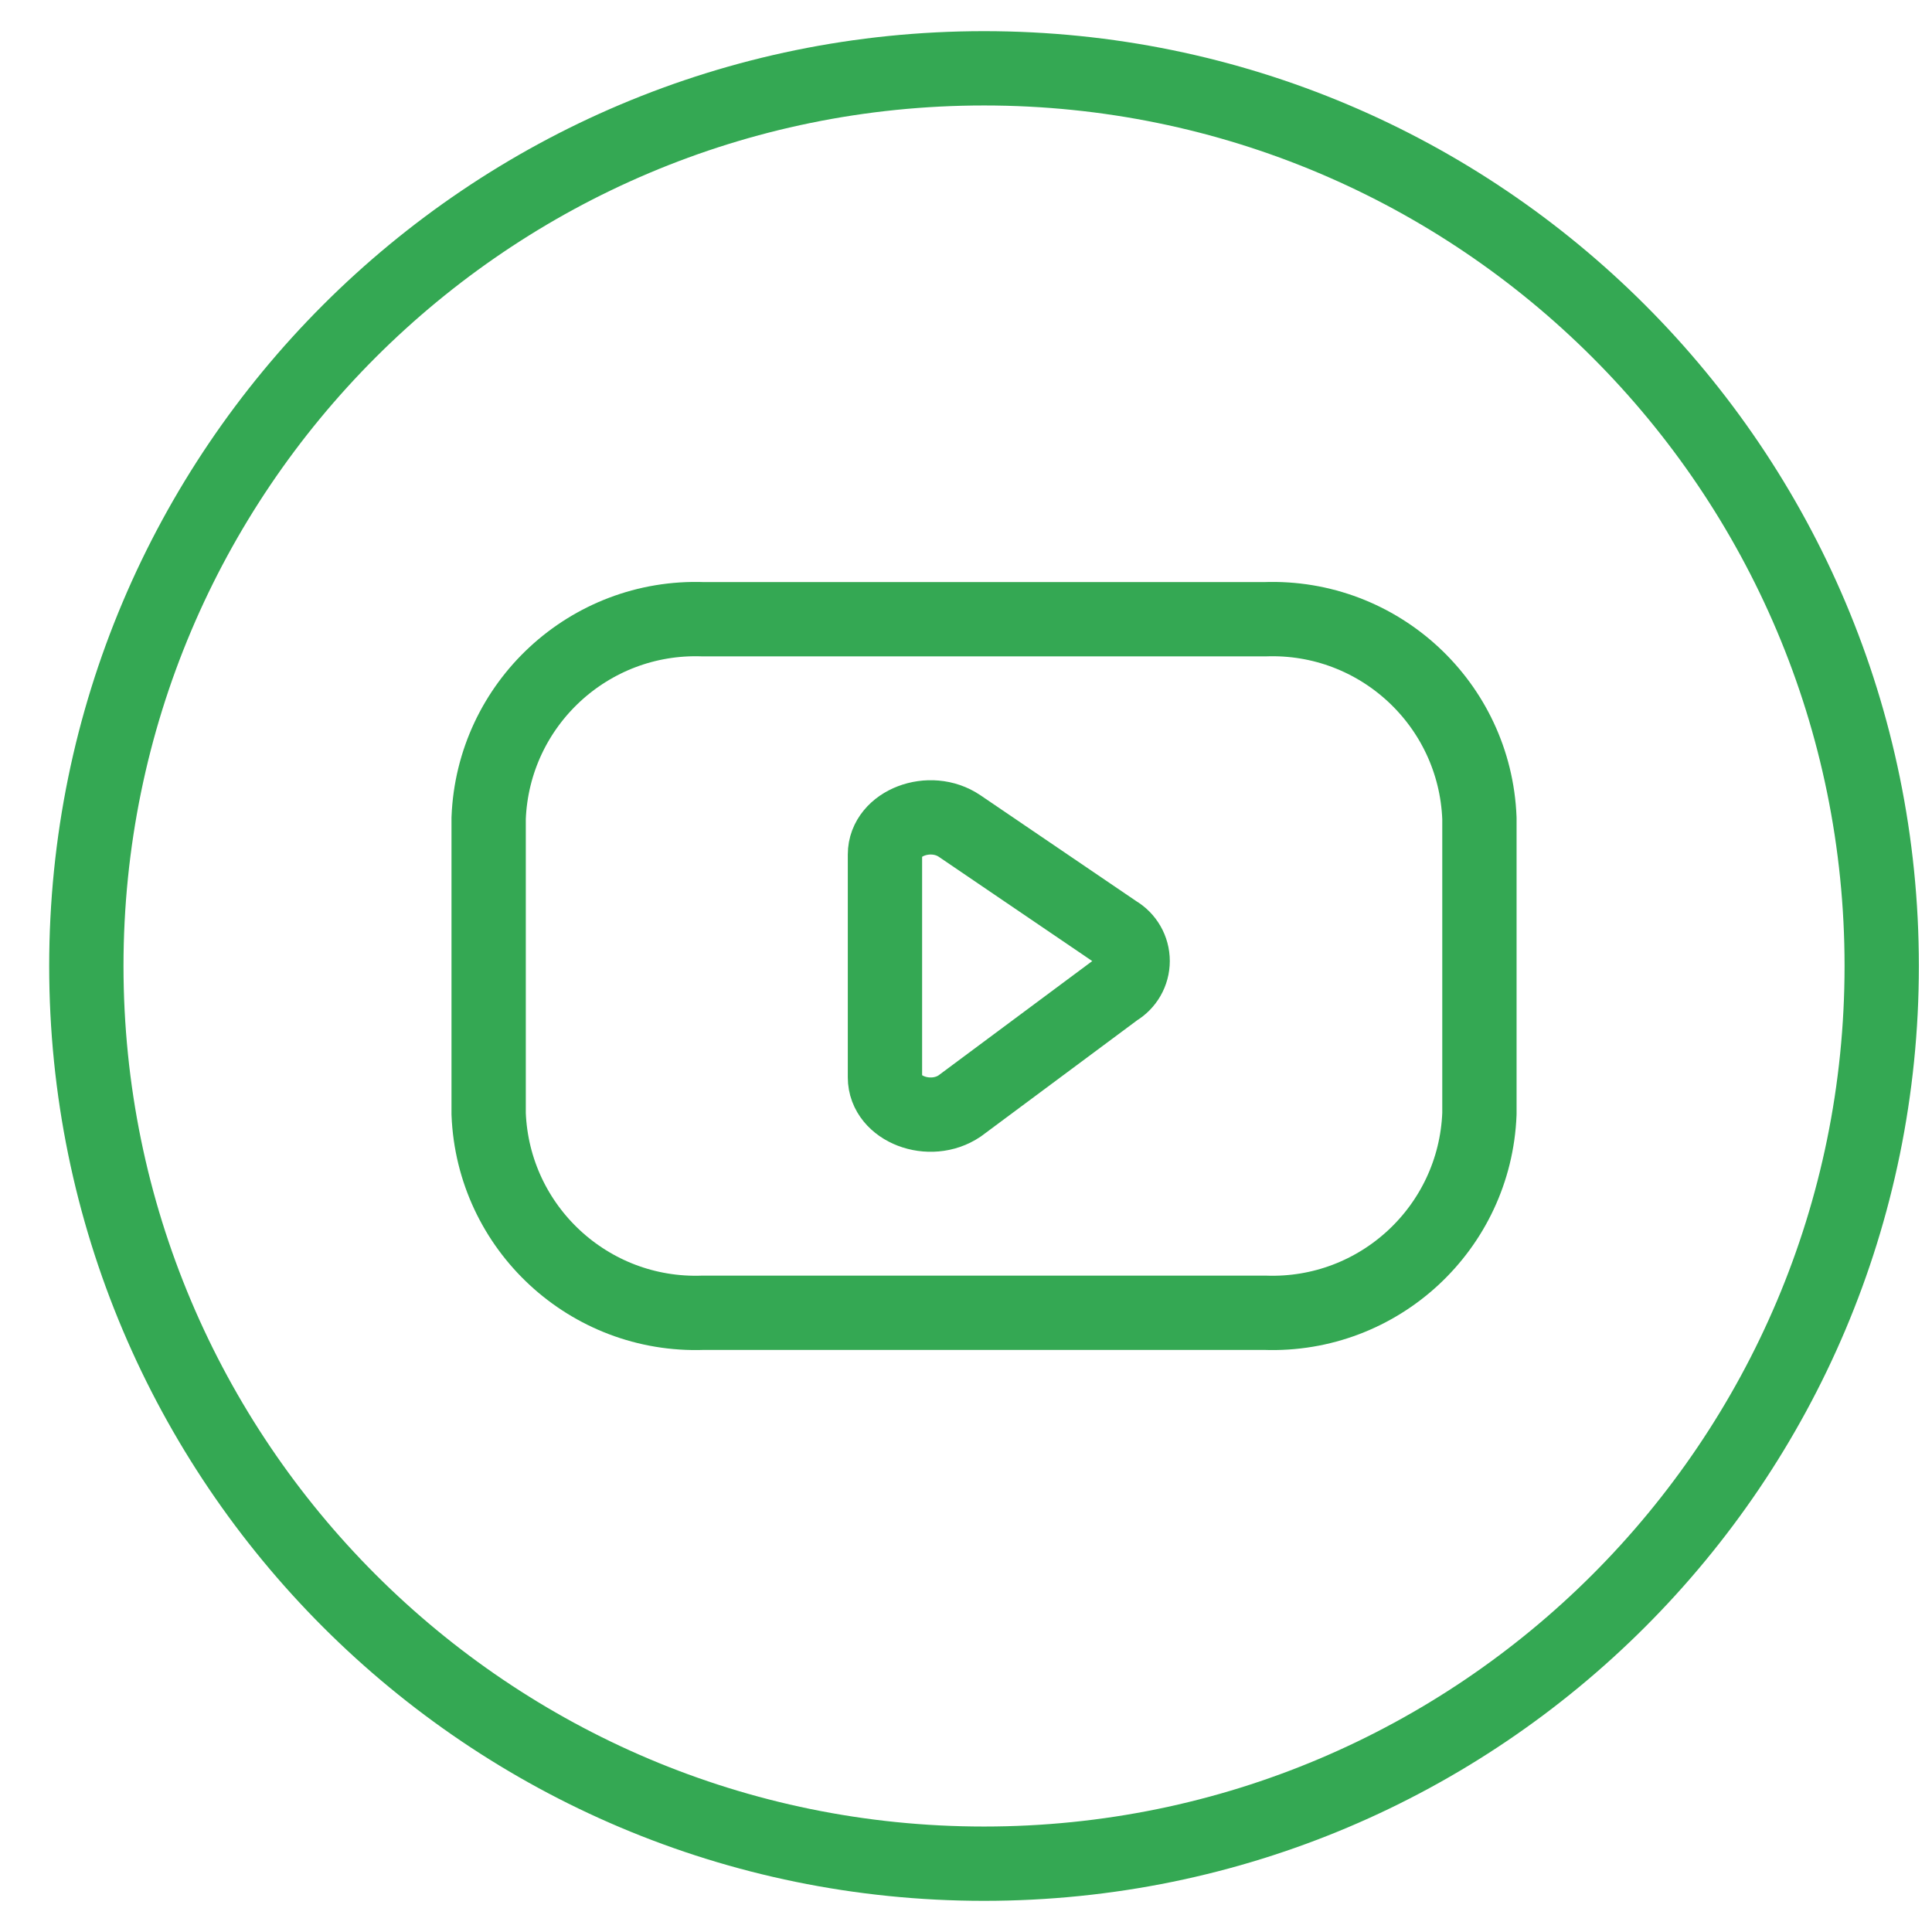
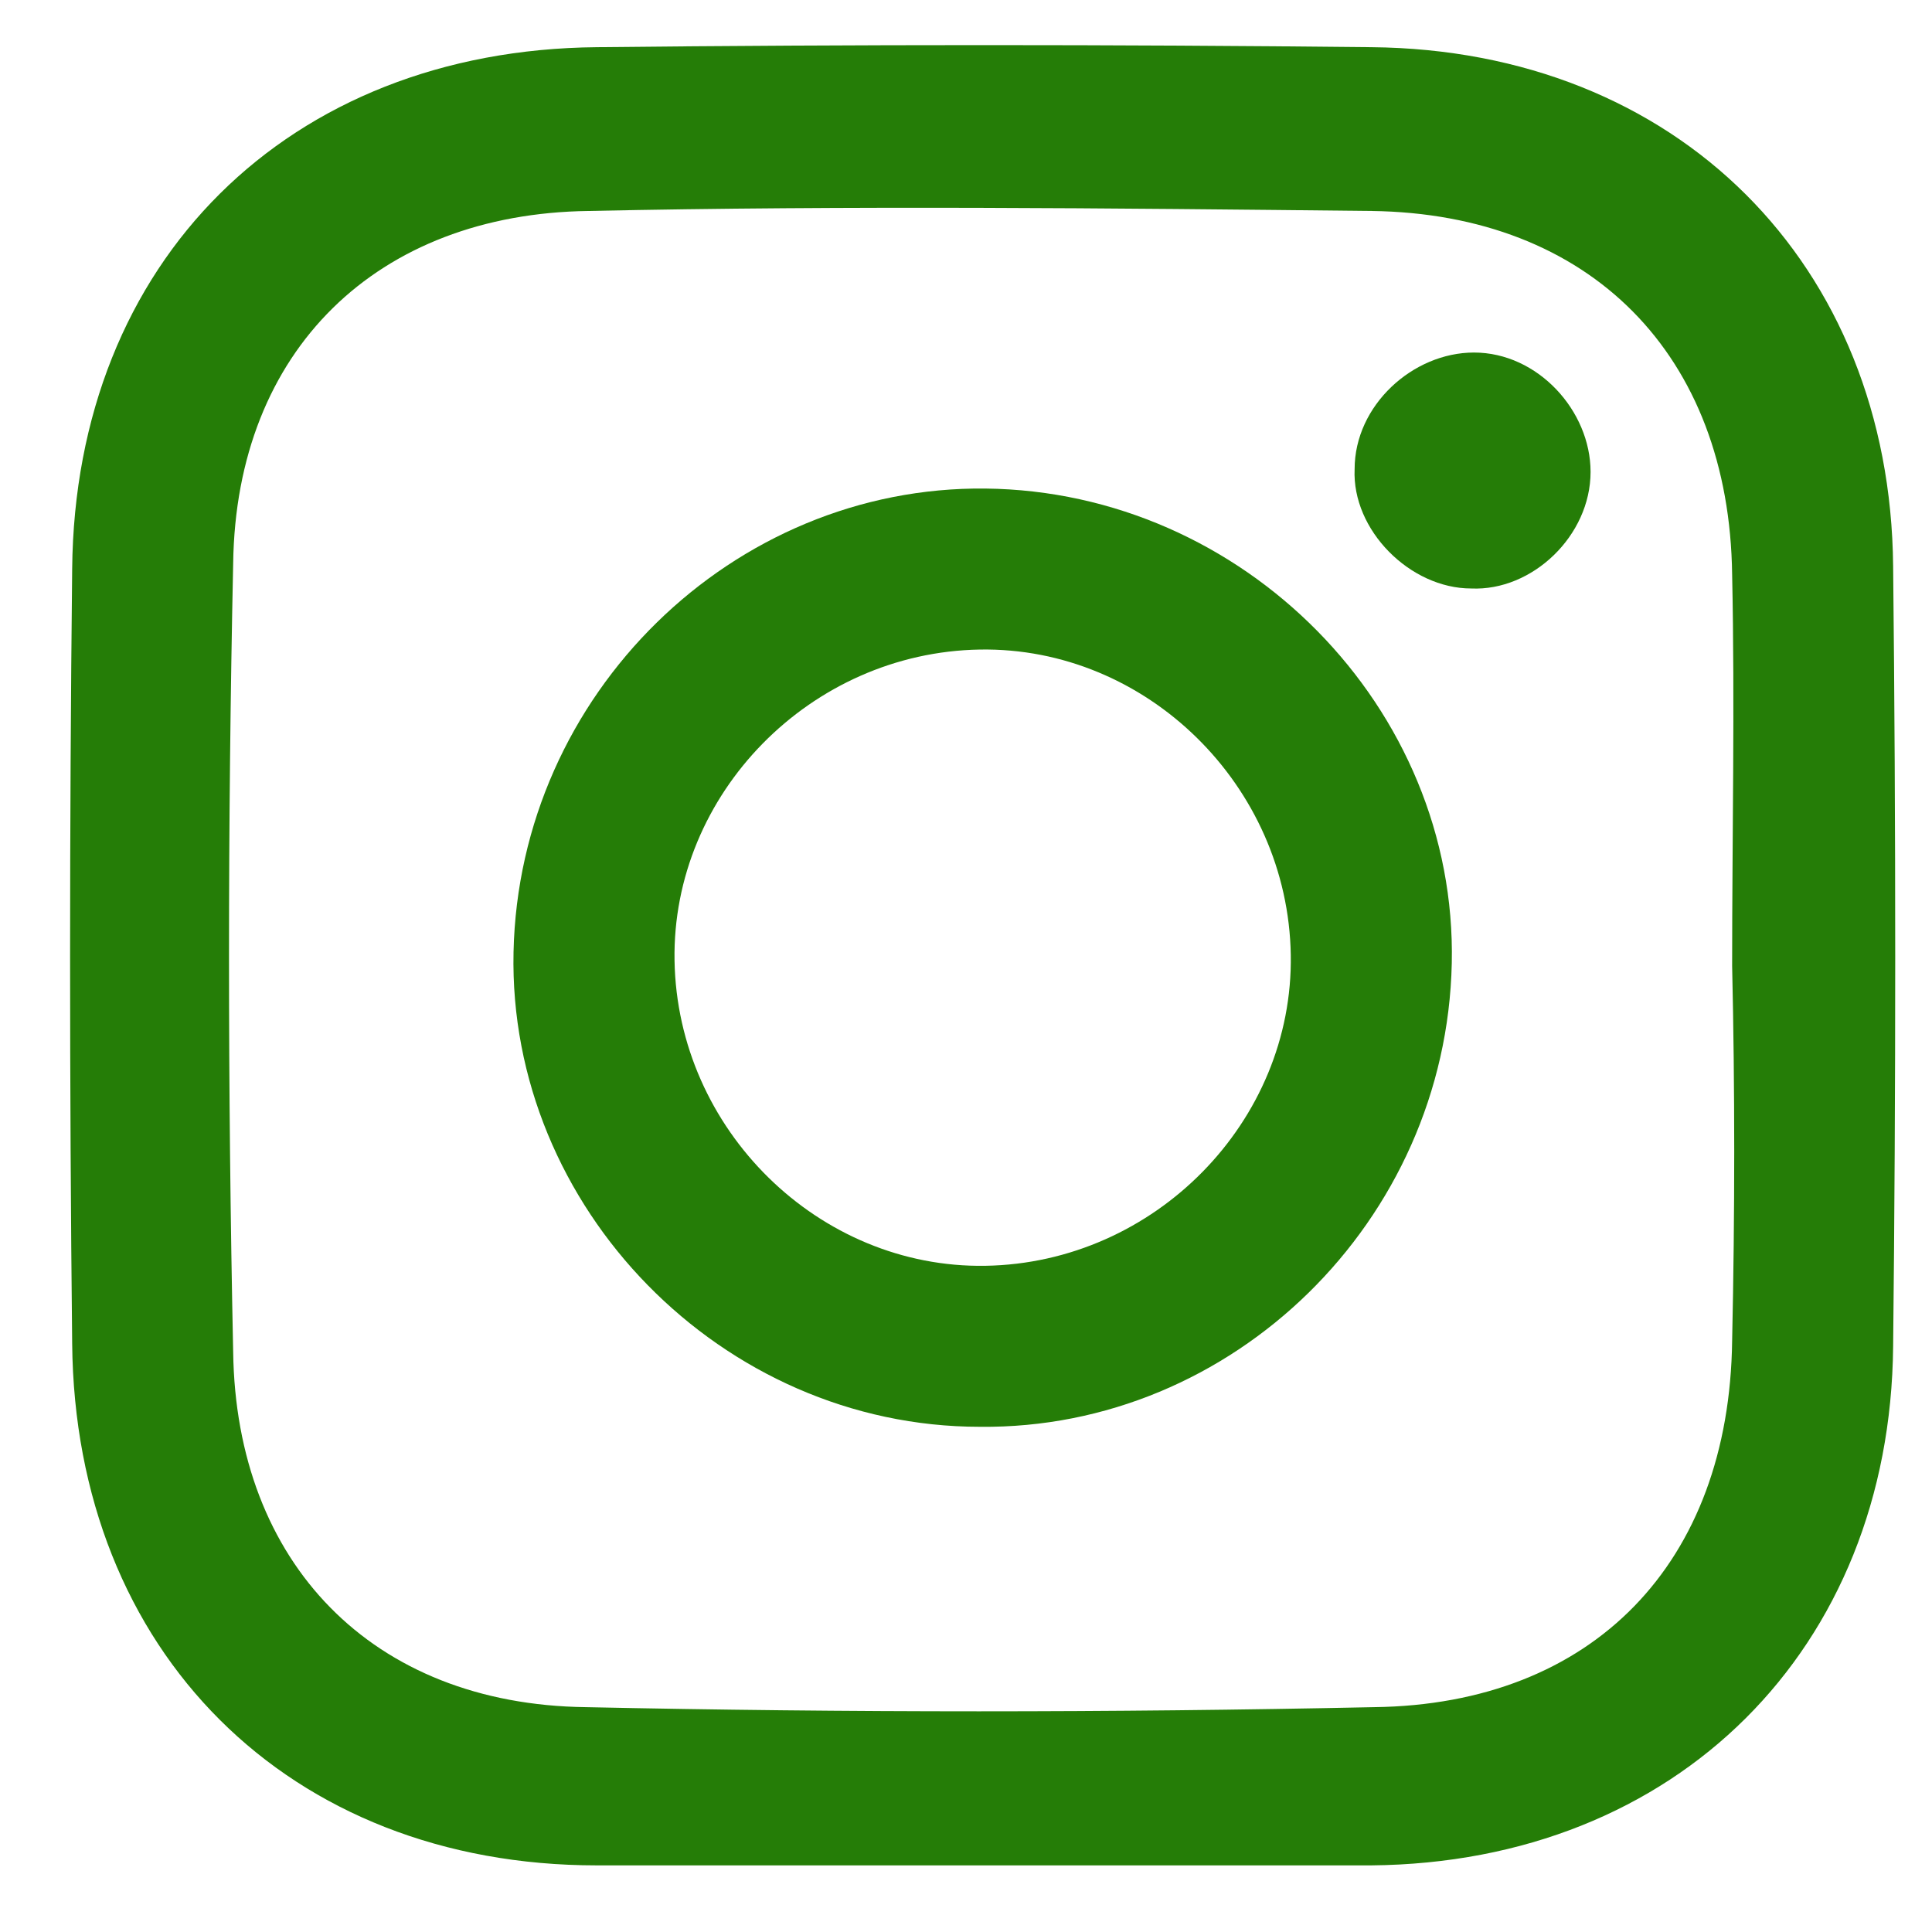
- <svg xmlns="http://www.w3.org/2000/svg" fill="none" viewBox="0 0 39 39" id="Youtube">
-   <path stroke="#34a853" stroke-linecap="round" stroke-linejoin="round" stroke-width="1.5" d="M25.532 26.5C27.837 26.584 29.774 24.787 29.864 22.483V16.517C29.774 14.213 27.837 12.416 25.532 12.5H14.196C11.892 12.416 9.954 14.213 9.864 16.517V22.483C9.954 24.787 11.892 26.584 14.196 26.5H25.532Z" clip-rule="evenodd" class="colorStroke000000 svgStroke" />
-   <path stroke="#34a853" stroke-linecap="round" stroke-linejoin="round" stroke-width="1.5" d="M19.372 16.675L22.533 18.823C22.738 18.943 22.864 19.162 22.864 19.399C22.864 19.636 22.738 19.855 22.533 19.975L19.372 22.325C18.772 22.732 17.864 22.385 17.864 21.749V17.249C17.864 16.616 18.773 16.268 19.372 16.675Z" clip-rule="evenodd" class="colorStroke000000 svgStroke" />
-   <circle cx="19.864" cy="19.5" r="18.121" stroke="#34a853" stroke-linecap="round" stroke-linejoin="round" stroke-width="1.5" class="colorStroke000000 svgStroke" />
+ <svg xmlns="http://www.w3.org/2000/svg" version="1.1" id="Layer_1" x="0px" y="0px" viewBox="0 0 69.6 69.6" style="enable-background:new 0 0 69.6 69.6;" xml:space="preserve">
+   <style type="text/css">
+ 	.st0{fill:#28B0EE;}
+ 	.st1{fill:#00A25F;}
+ 	.st2{fill:#BBAA7C;}
+ 	.st3{fill:#010101;}
+ 	.st4{fill:#020202;}
+ 	.st5{fill:#3ACE01;}
+ 	.st6{fill:#040404;}
+ 	.st7{fill:#050505;}
+ 	.st8{fill:#00B3F6;}
+ 	.st9{fill:#0456B8;}
+ 	.st10{fill:#0354BD;}
+ 	.st11{fill:#9FDA55;}
+ 	.st12{fill:#FFAA0C;}
+ 	.st13{fill:#E81D52;}
+ 	.st14{fill:#FF563B;}
+ 	.st15{fill:#F50028;}
+ 	.st16{fill:#FFA116;}
+ 	.st17{fill:url(#SVGID_1_);}
+ 	.st18{fill:url(#SVGID_2_);}
+ 	.st19{fill:url(#SVGID_3_);}
+ 	.st20{fill:url(#SVGID_4_);}
+ 	.st21{fill:url(#SVGID_5_);}
+ 	.st22{fill:url(#SVGID_6_);}
+ 	.st23{fill:url(#SVGID_7_);}
+ 	.st24{fill:url(#SVGID_8_);}
+ 	.st25{fill:url(#SVGID_9_);}
+ </style>
+   <g>
+     <path d="M53.1,12.7c-2.2,0-4.3,1.9-4.3,4.2c-0.1,2.2,2,4.3,4.2,4.3c2.2,0.1,4.3-1.9,4.3-4.2C57.3,14.8,55.4,12.7,53.1,12.7z" id="id_103" style="fill: rgb(37, 125, 7);" />
+     <path d="M35.5,17.6c-9.1-0.1-16.8,7.4-17,16.7c-0.2,9.2,7.5,17.1,16.8,17.1c9.1,0.1,16.8-7.4,17-16.7   C52.5,25.5,44.8,17.7,35.5,17.6z M35.5,45.6c-6,0.1-11.1-4.9-11.2-11c-0.1-6,4.9-11.1,11-11.2c6-0.1,11.1,4.9,11.2,11   C46.6,40.4,41.6,45.5,35.5,45.6z" id="id_104" style="fill: rgb(37, 125, 7);" />
+     <path d="M68.2,20.4C68.1,9.5,60.4,1.8,49.4,1.7c-9.3-0.1-18.6-0.1-27.9,0C10.4,1.8,2.7,9.4,2.6,20.5c-0.1,9.3-0.1,18.6,0,27.9   c0.1,11.1,7.8,18.8,18.9,18.8c4.6,0,9.2,0,13.8,0c4.7,0,9.4,0,14.1,0c11-0.1,18.7-7.8,18.8-18.7C68.3,39.2,68.3,29.8,68.2,20.4z    M62.4,48.3c-0.1,8-5,13.1-12.9,13.2c-9.5,0.2-19,0.2-28.4,0c-7.7-0.1-12.6-5.2-12.7-12.8c-0.2-9.5-0.2-19,0-28.4   c0.1-7.7,5.2-12.6,12.8-12.7c9.4-0.2,18.8-0.1,28.2,0c7.9,0.1,12.9,5.2,13,13.1c0.1,4.7,0,9.4,0,14.1   C62.5,39.2,62.5,43.7,62.4,48.3z" id="id_105" style="fill: rgb(37, 125, 7);" />
+   </g>
</svg>
